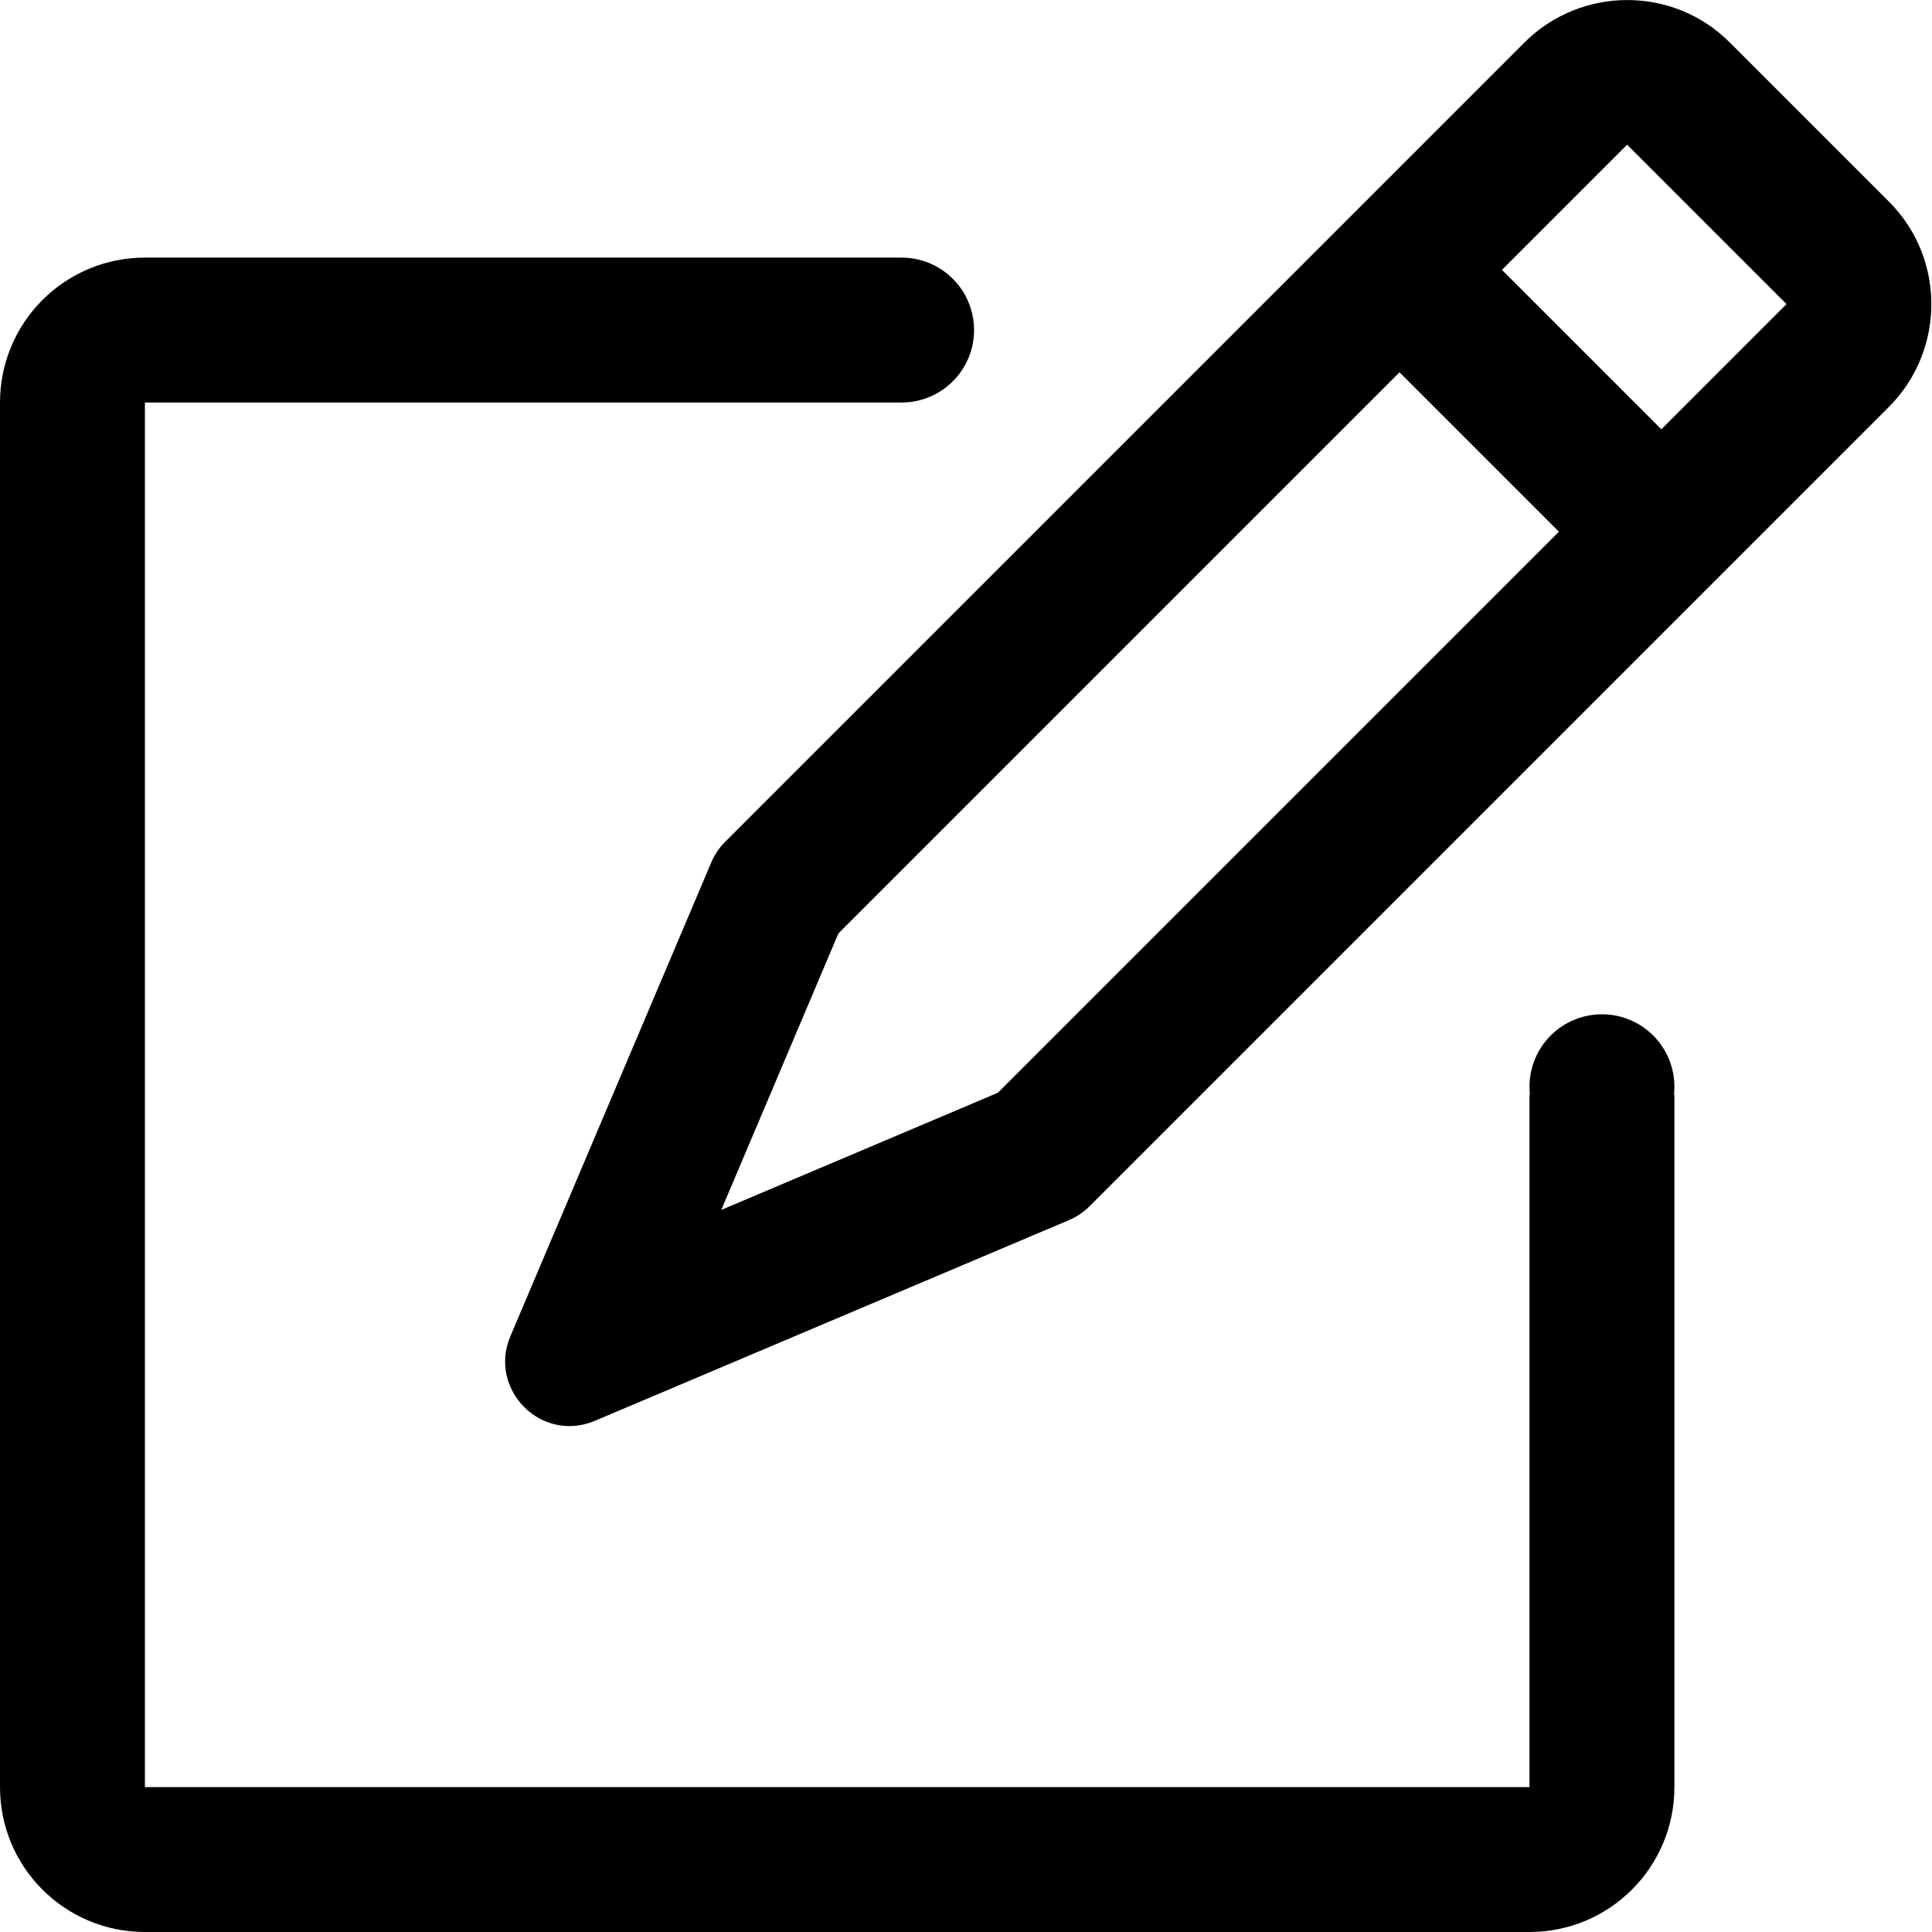
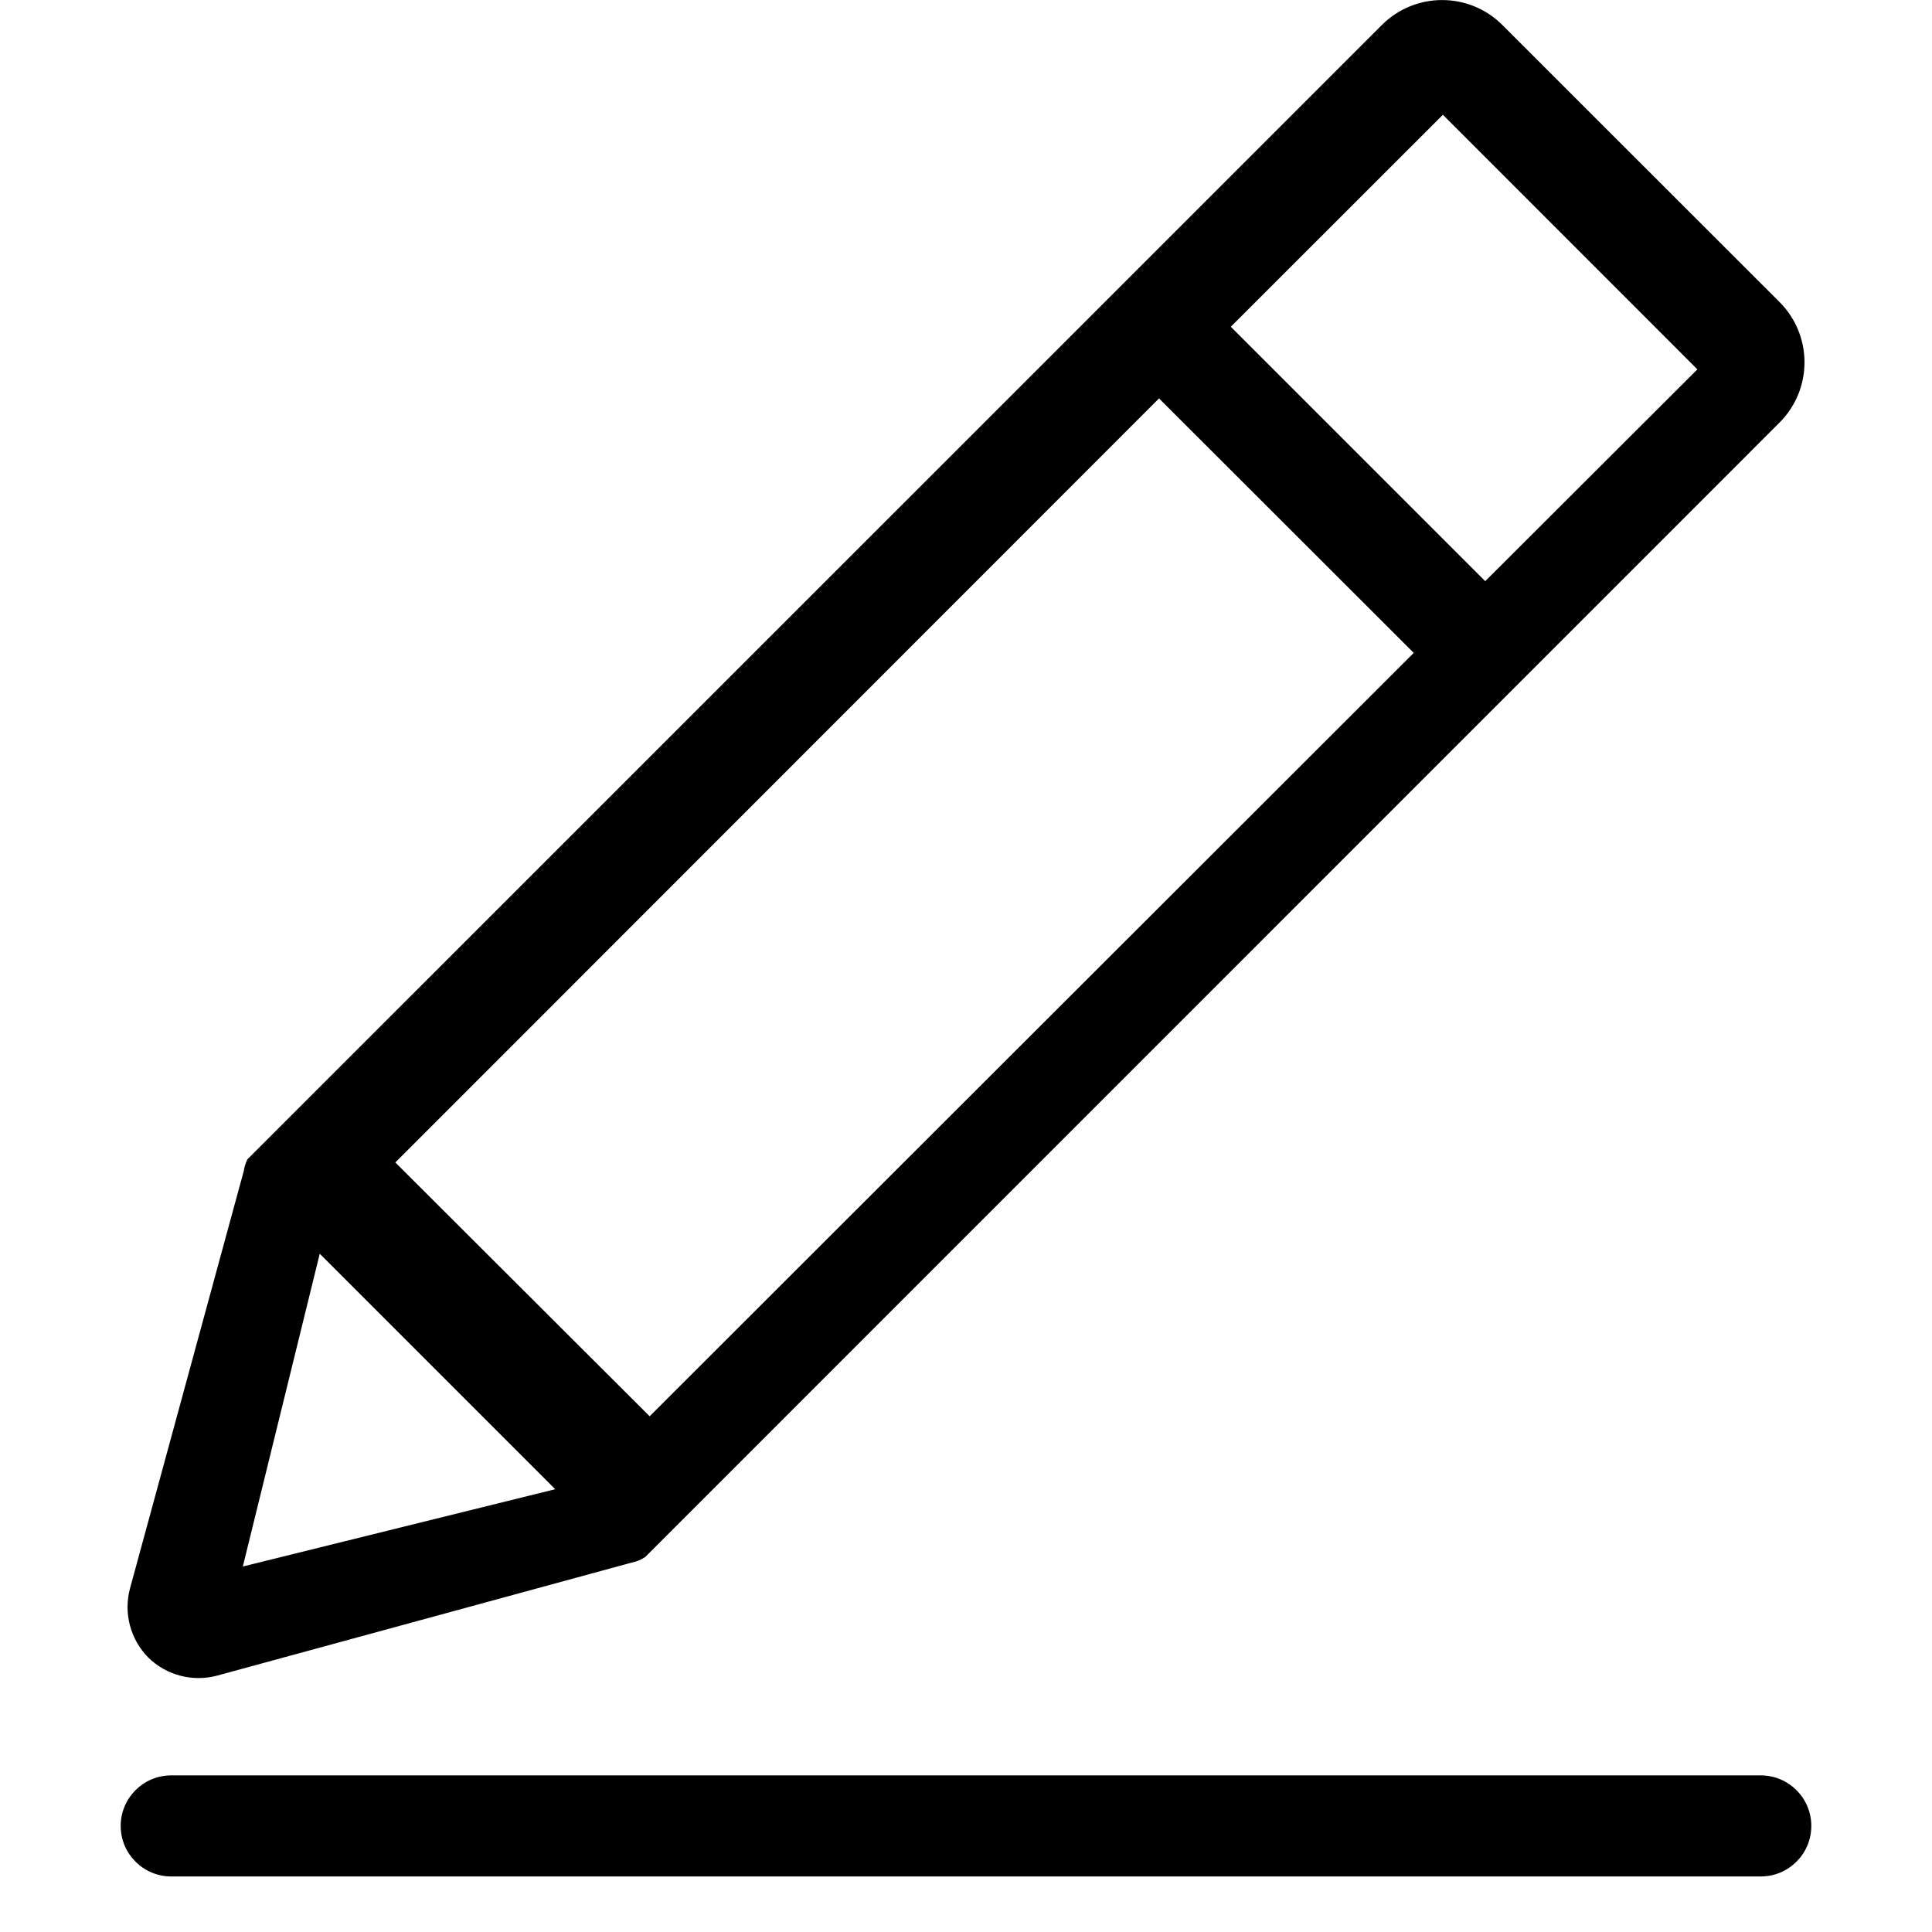
- <svg xmlns="http://www.w3.org/2000/svg" width="128" height="128">
-   <path d="M106.133 67.2a4.797 4.797 0 0 0-4.8 4.8c0 .187.014.36.027.533h-.027V118.4H9.6V26.667h50.133c2.654 0 4.8-2.147 4.8-4.8 0-2.654-2.146-4.8-4.8-4.8H9.6a9.594 9.594 0 0 0-9.6 9.6V118.4c0 5.307 4.293 9.6 9.6 9.6h91.733c5.307 0 9.6-4.293 9.6-9.6V72.533h-.026c.013-.173.026-.346.026-.533 0-2.653-2.146-4.8-4.8-4.8z" />
-   <path d="M125.16 13.373L114.587 2.8c-3.747-3.747-9.854-3.72-13.6.027l-52.96 52.96a4.264 4.264 0 0 0-.907 1.36L33.813 88.533c-.746 1.76-.226 3.534.907 4.68 1.133 1.147 2.92 1.667 4.693.92l31.4-13.293c.507-.213.96-.52 1.36-.907l52.96-52.96c3.747-3.746 3.774-9.853.027-13.6zM66.107 72.4l-18.32 7.76 7.76-18.32L92.72 24.667l10.56 10.56L66.107 72.4zm52.226-52.227l-8.266 8.267-10.56-10.56 8.266-8.267.027-.026 10.56 10.56-.027.026z" />
+ <svg xmlns="http://www.w3.org/2000/svg" t="1582025831387" class="icon" viewBox="0 0 1024 1024" version="1.1" p-id="13008" width="16" height="16">
+   <defs>
+     <style type="text/css" />
+   </defs>
+   <path d="M933.248 940.992a26.752 26.752 0 0 1 0 53.568H90.752a26.752 26.752 0 0 1 0-53.568h842.496zM732.48 13.184a45.184 45.184 0 0 1 63.744 0l147.008 146.944a45.184 45.184 0 0 1 0 63.808l-601.216 601.28a19.264 19.264 0 0 1-7.296 3.008l-219.712 59.904a38.016 38.016 0 0 1-36.48-9.664 38.08 38.08 0 0 1-9.664-36.416l60.352-221.44a20.928 20.928 0 0 1 1.92-6.144zM169.472 664.512l-40.768 165.76 165.568-40.96-124.8-124.8z m444.8-453.312L209.536 616.128 344.32 750.656l404.992-404.608L614.336 211.2zM764.8 60.8L652.352 173.184 787.2 308.032l112.448-112.256L764.736 60.8z" p-id="13009" />
</svg>
